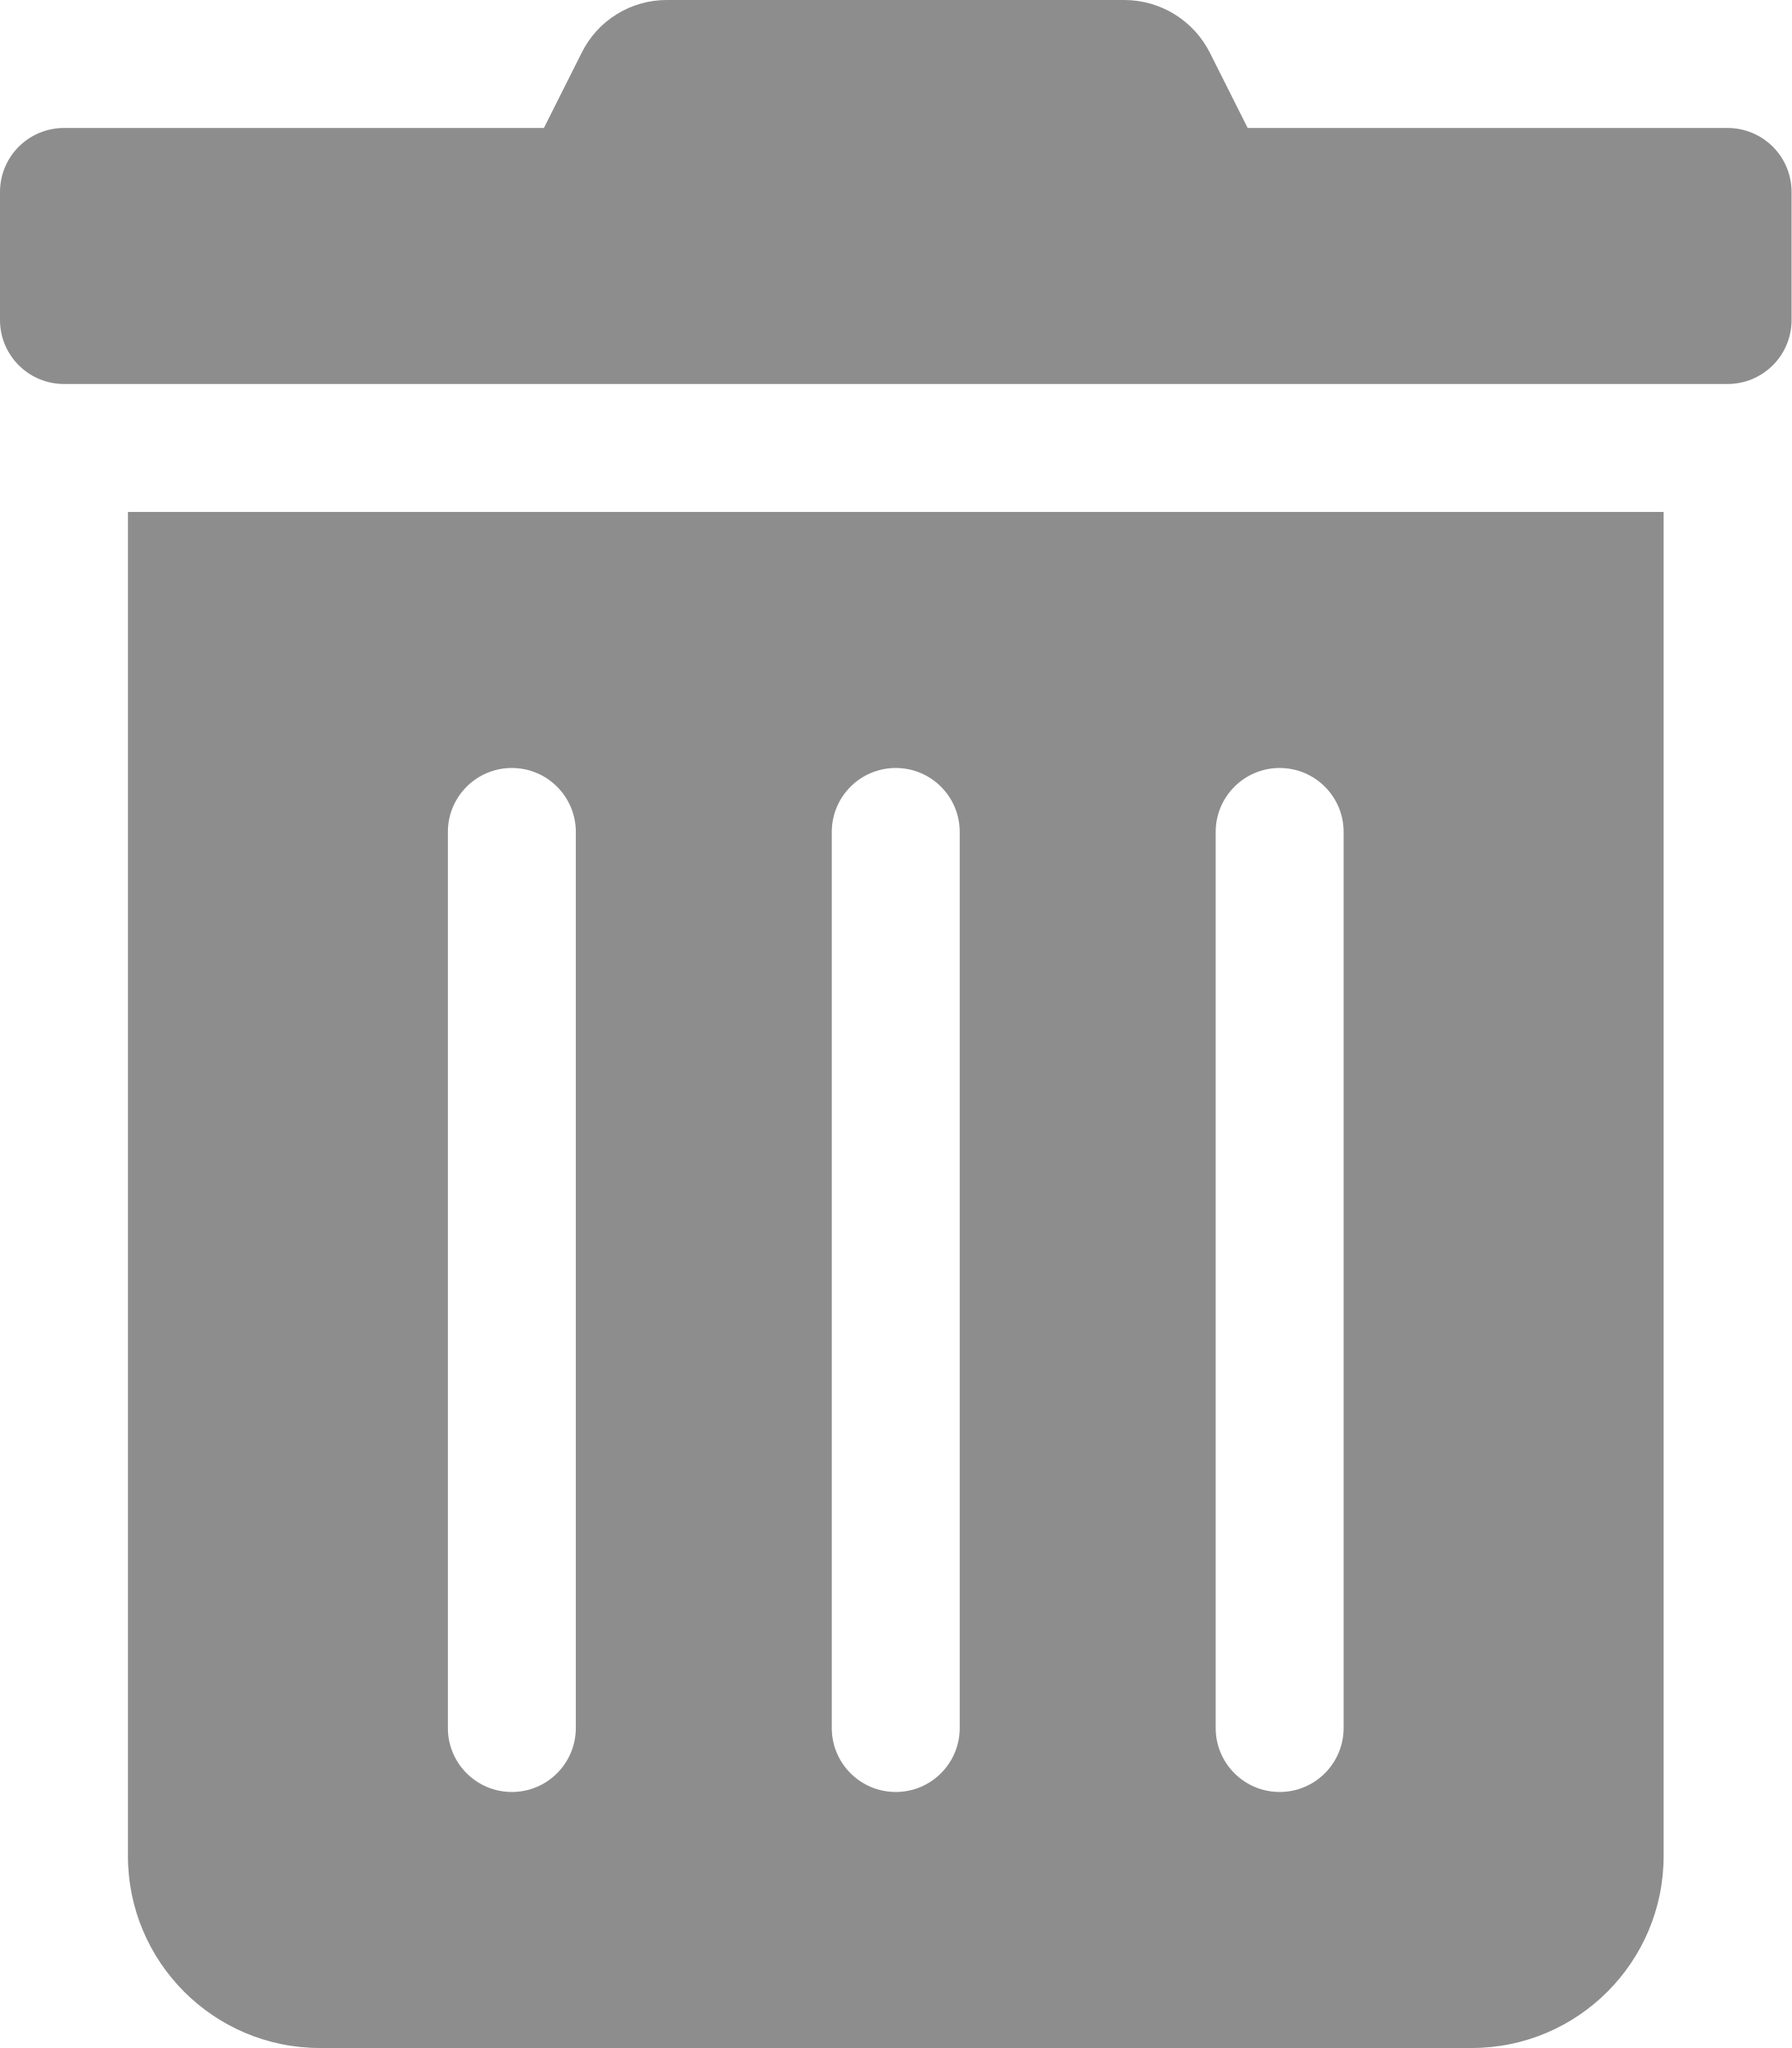
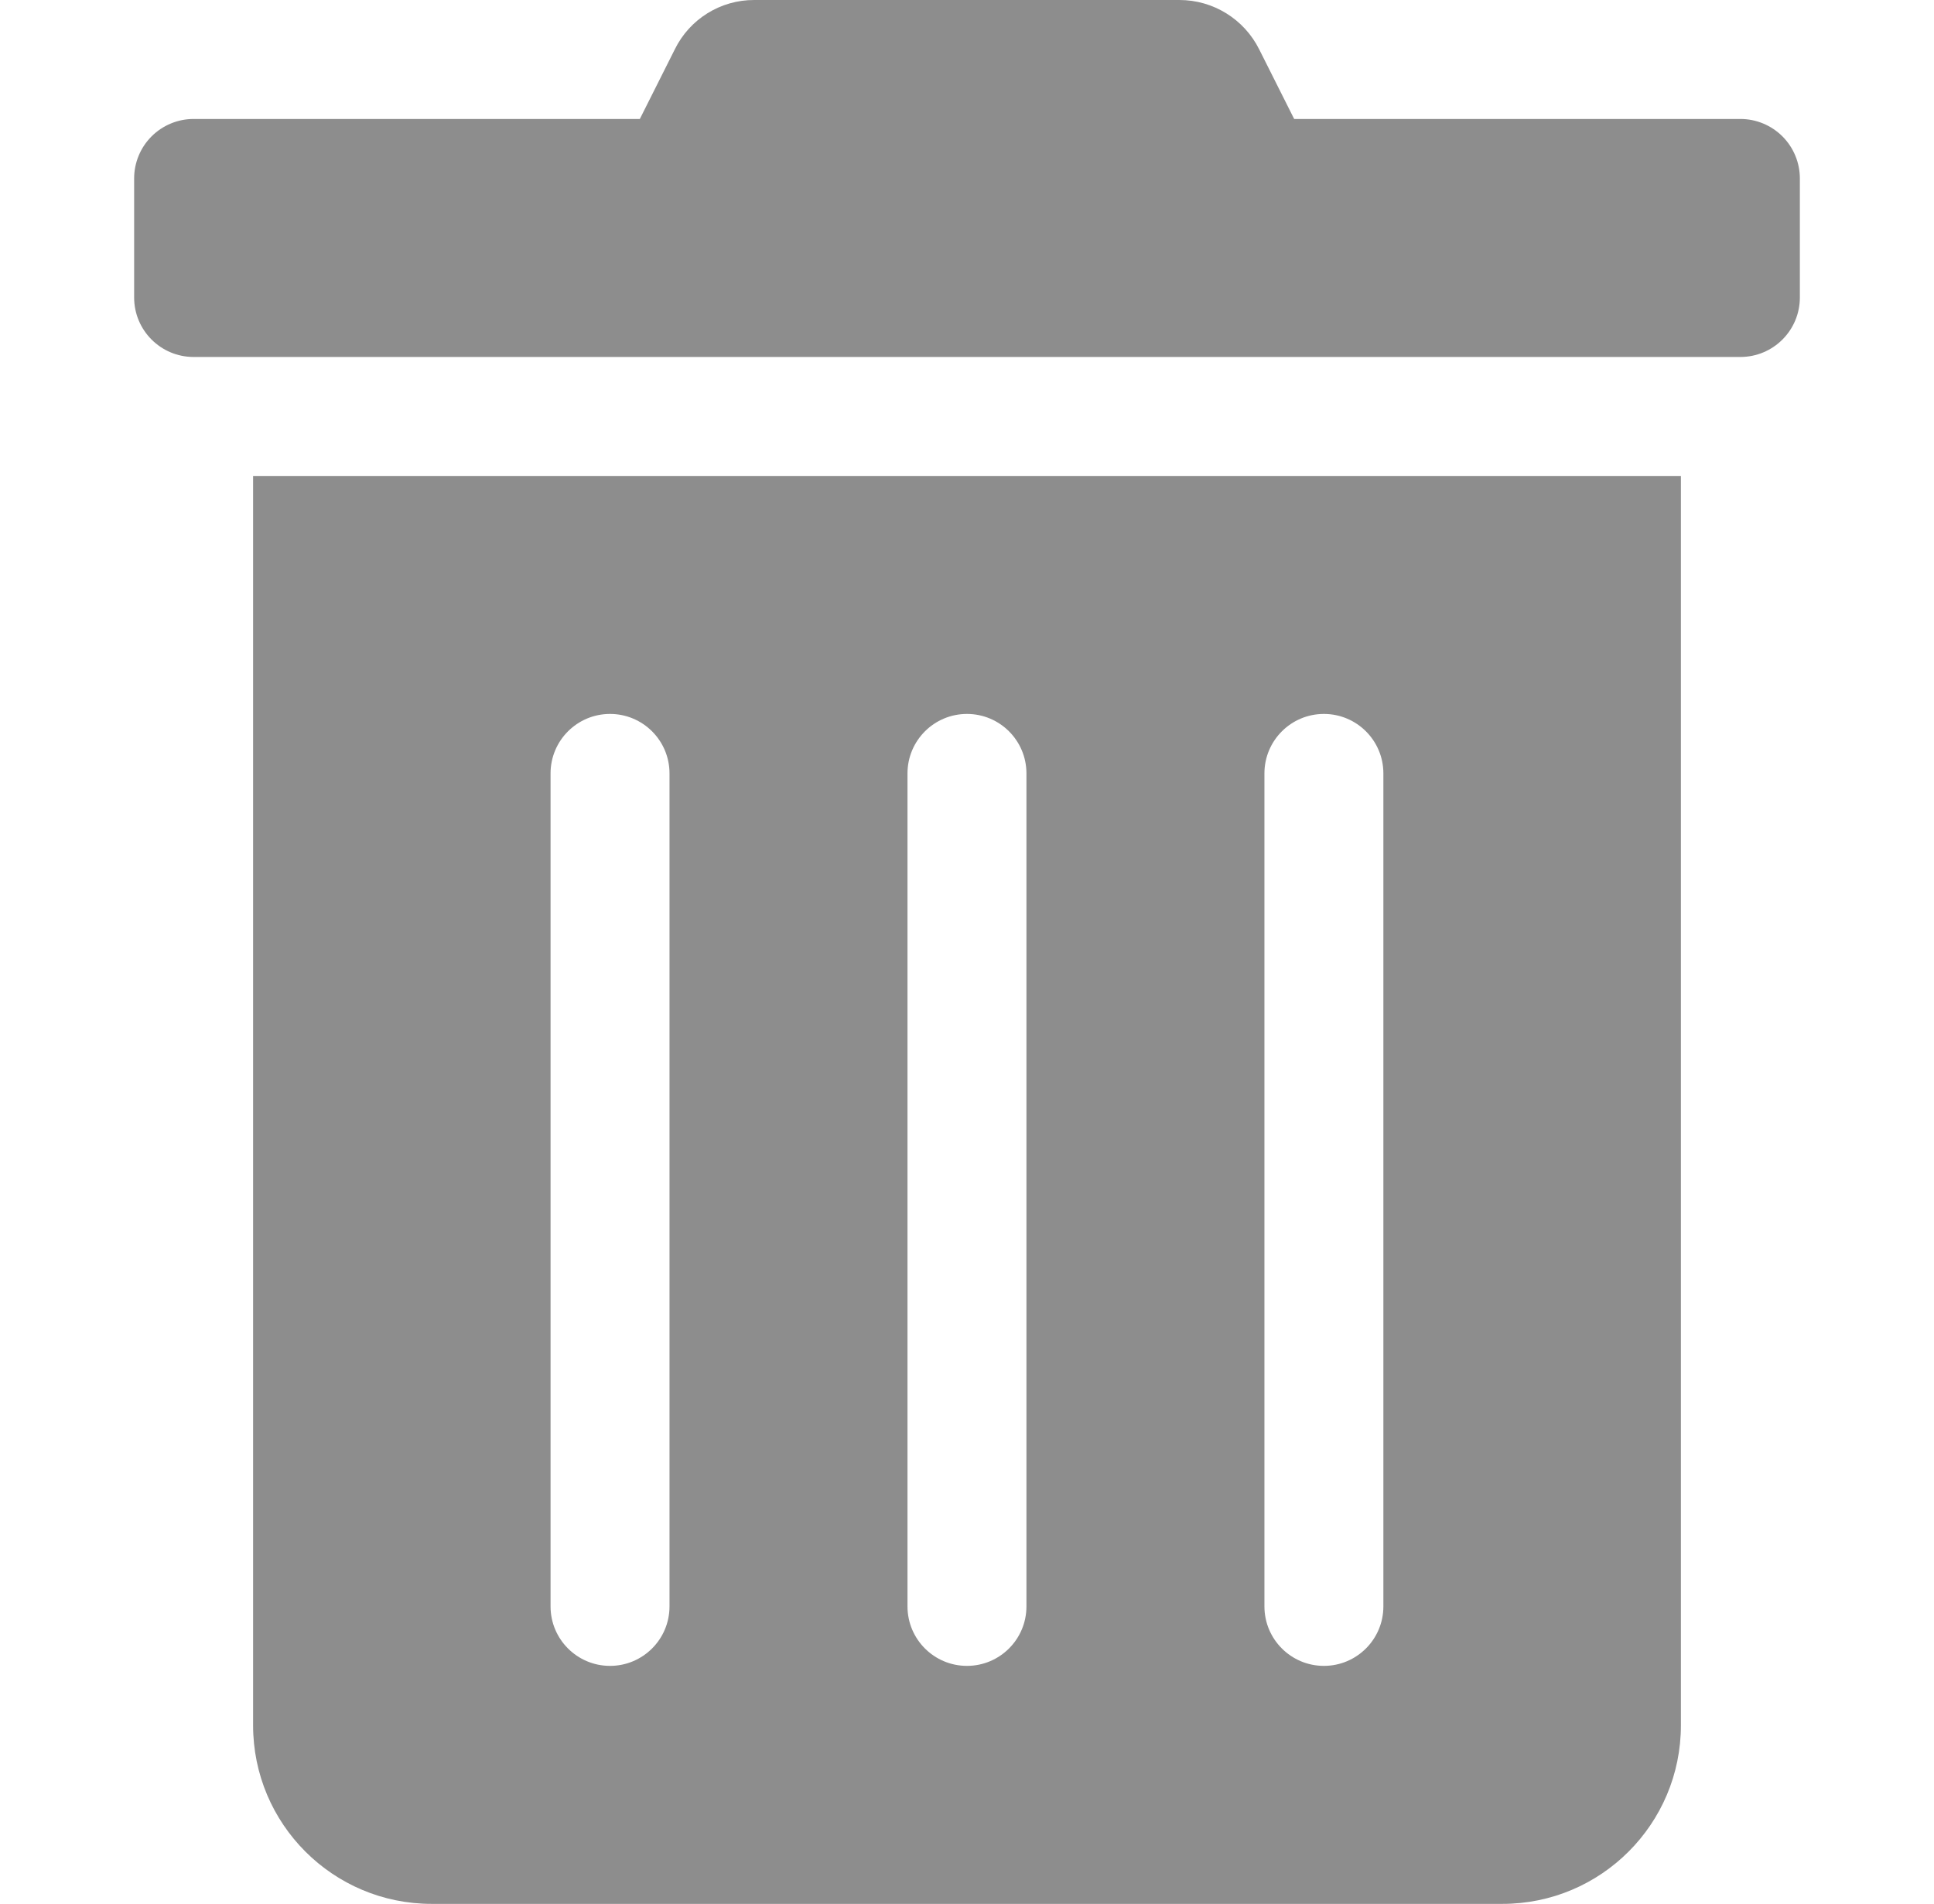
- <svg xmlns="http://www.w3.org/2000/svg" width="25.429" height="29.062" viewBox="0 0 25.429 29.062">
+ <svg xmlns="http://www.w3.org/2000/svg" width="23.429" height="23.062" viewBox="0 0 25.429 29.062">
  <path id="Icon_awesome-trash-alt" data-name="Icon awesome-trash-alt" d="M1.816,26.337a2.725,2.725,0,0,0,2.725,2.725H20.888a2.725,2.725,0,0,0,2.725-2.725V7.265H1.816ZM17.255,11.806a.908.908,0,1,1,1.816,0V24.521a.908.908,0,1,1-1.816,0Zm-5.449,0a.908.908,0,0,1,1.816,0V24.521a.908.908,0,0,1-1.816,0Zm-5.449,0a.908.908,0,1,1,1.816,0V24.521a.908.908,0,0,1-1.816,0Zm18.164-9.99H17.709L17.176.755A1.362,1.362,0,0,0,15.956,0H9.468A1.346,1.346,0,0,0,8.253.755L7.72,1.816H.908A.908.908,0,0,0,0,2.725V4.541a.908.908,0,0,0,.908.908H24.521a.908.908,0,0,0,.908-.908V2.725A.908.908,0,0,0,24.521,1.816Z" fill="#8d8d8d" />
</svg>
